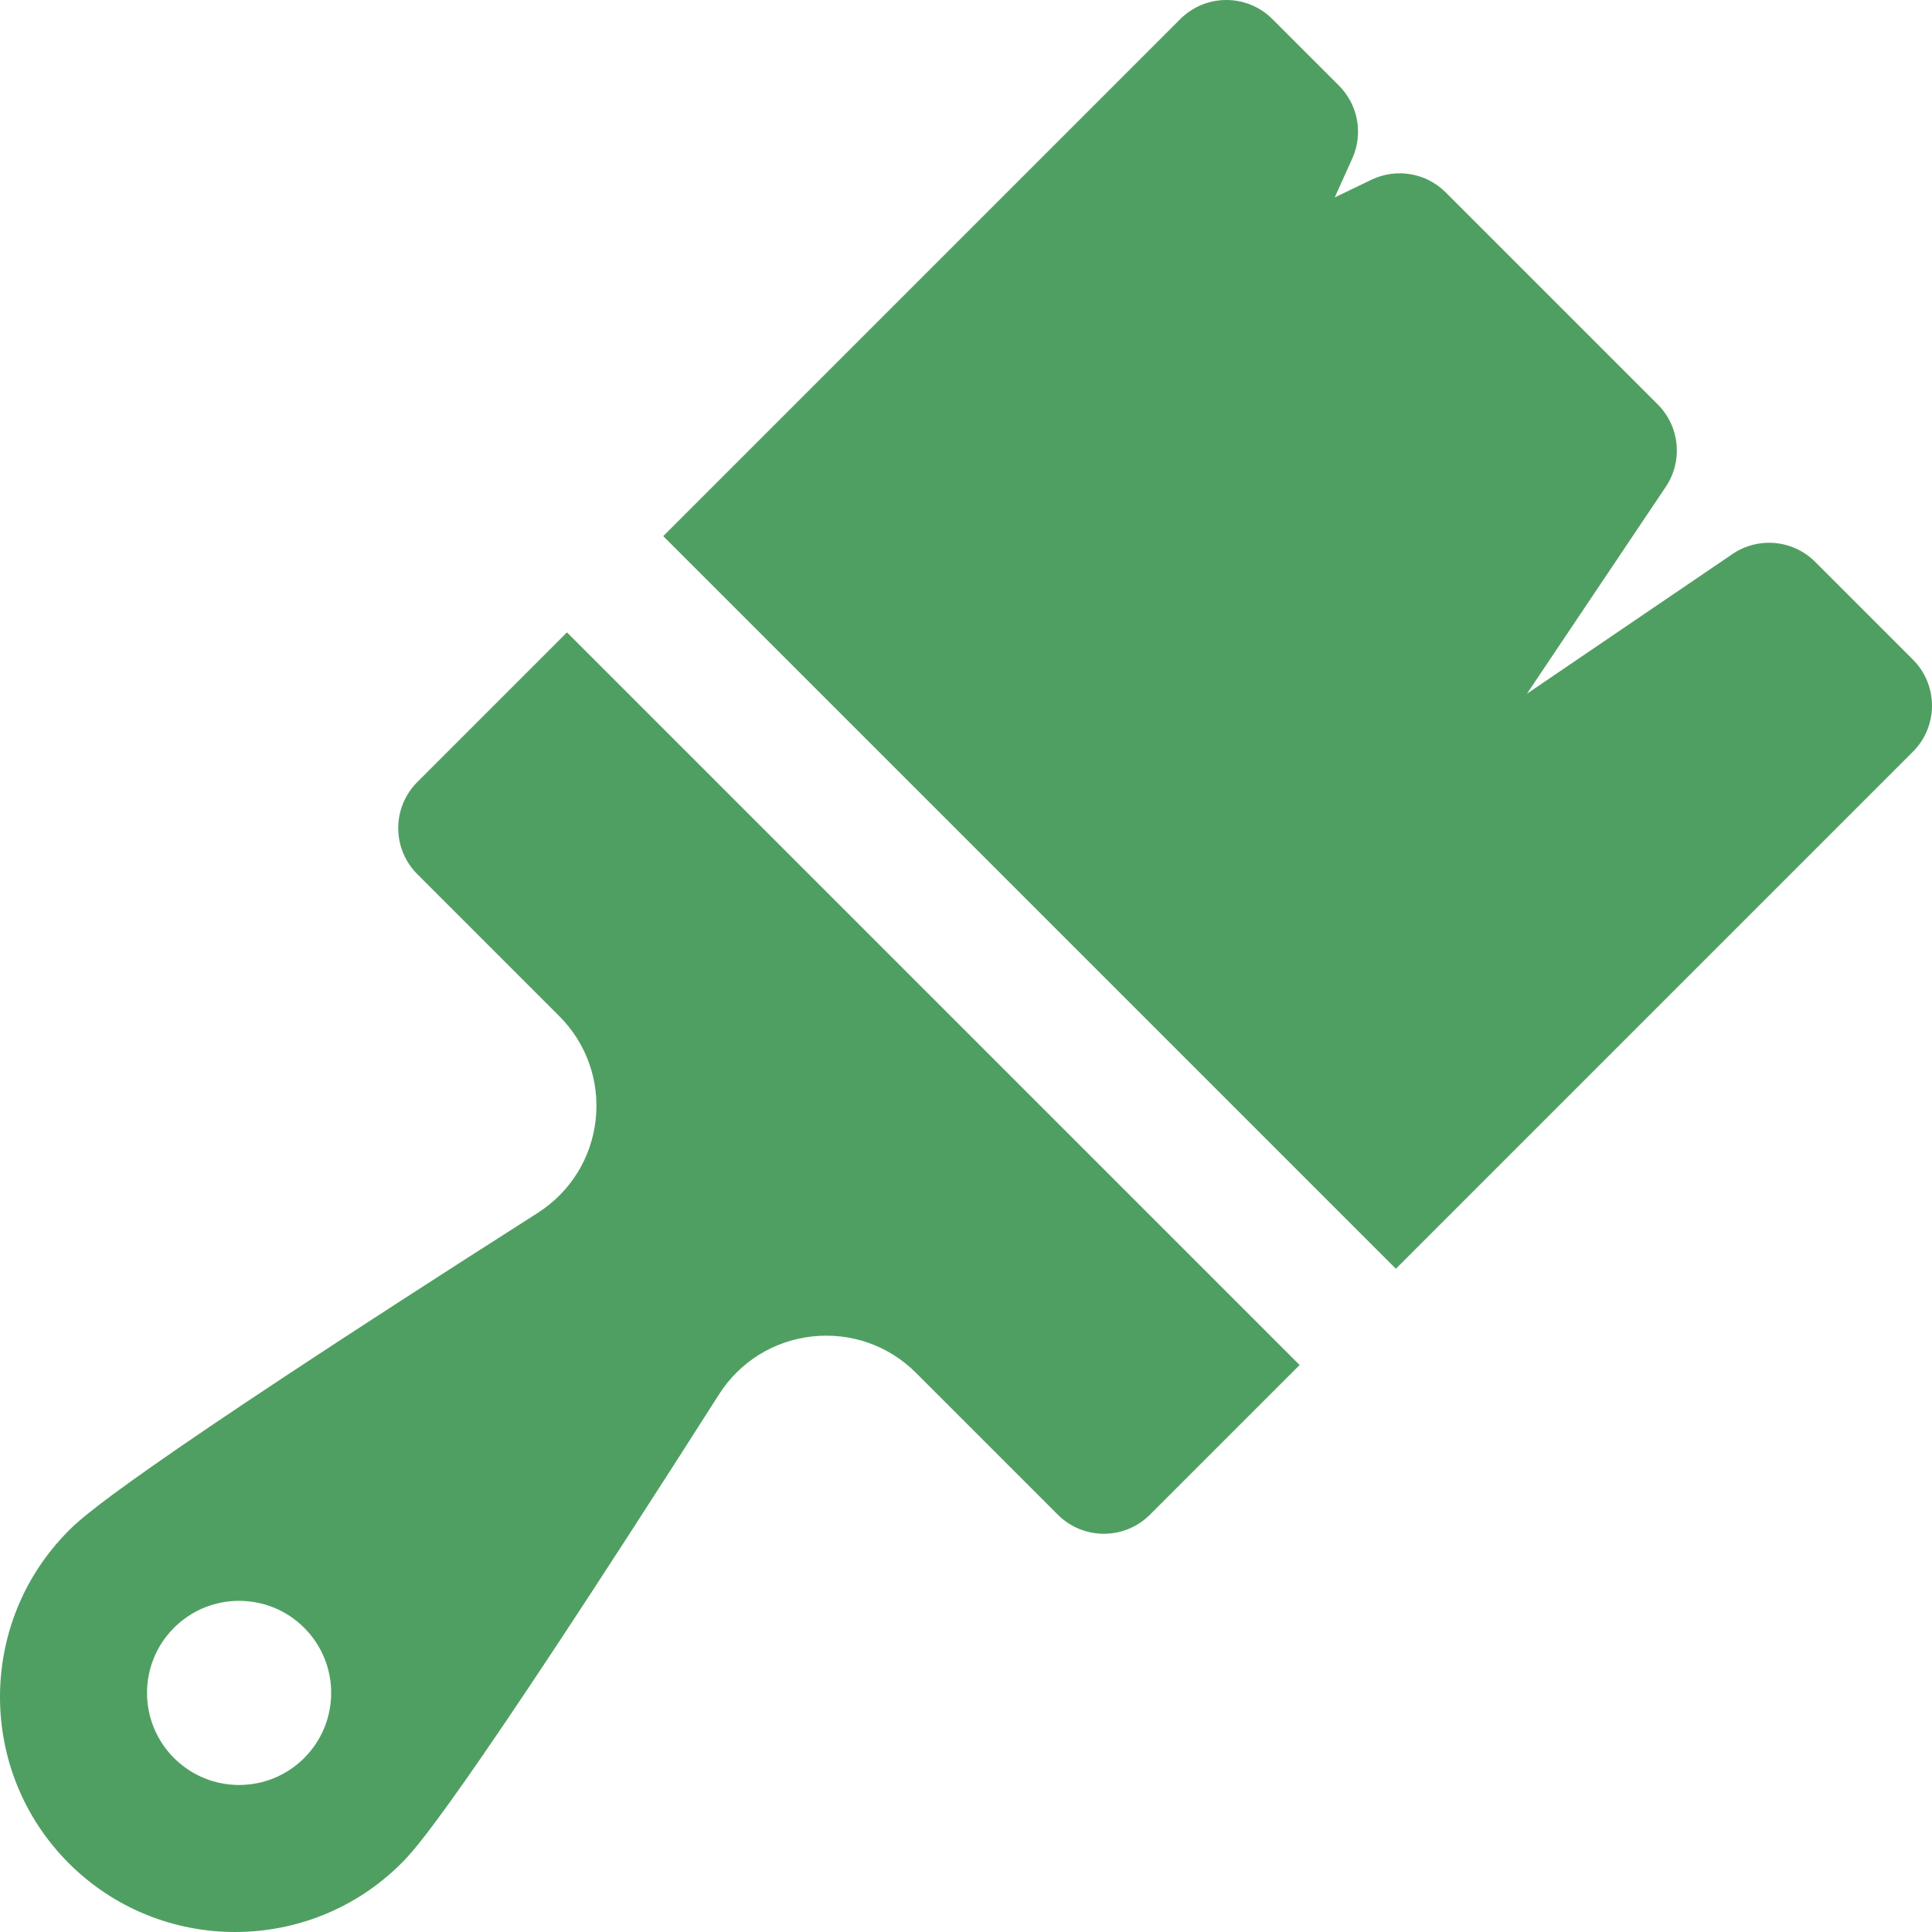
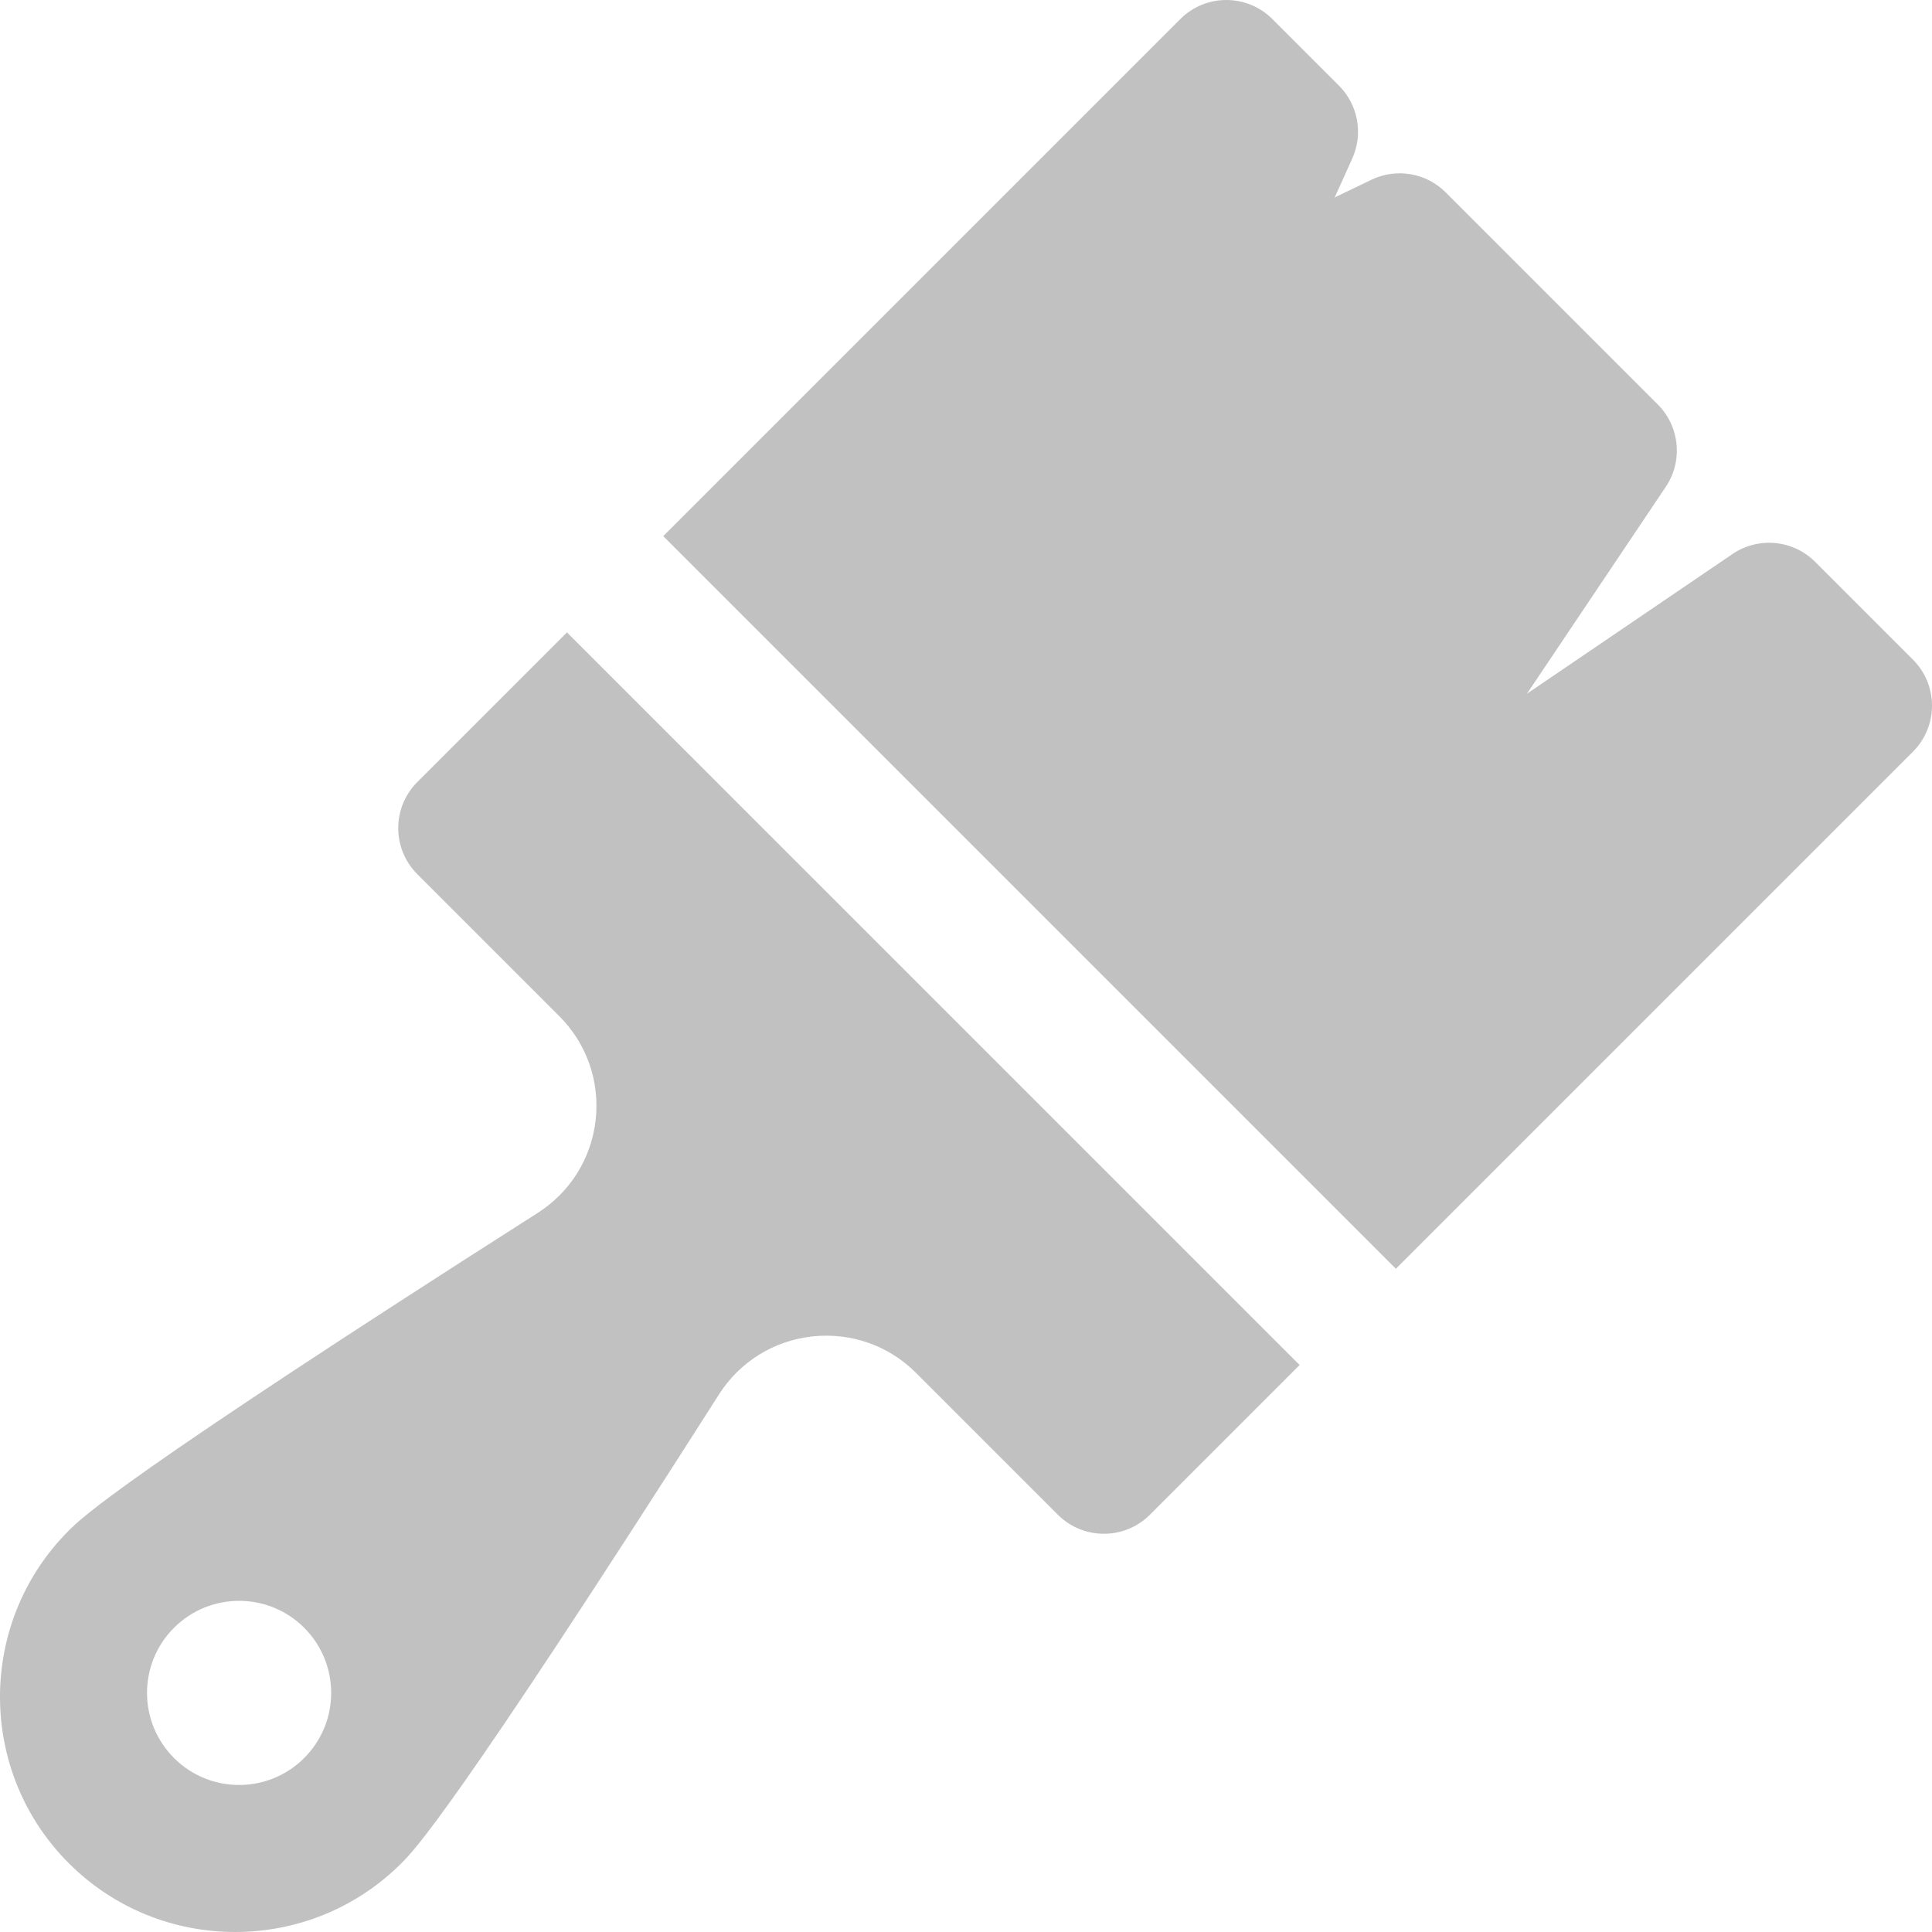
<svg xmlns="http://www.w3.org/2000/svg" version="1.1" id="Capa_1" x="0px" y="0px" viewBox="0 0 444.892 444.892" style="enable-background:new 0 0 444.892 444.892;">
  <g id="XMLID_476_">
-     <path id="XMLID_503_" d="M440.498,173.103c5.858-5.857,5.858-15.355,0-21.213l-22.511-22.511c-5.091-5.091-13.084-5.846-19.038-1.8 l-47.332,32.17l31.975-47.652c3.993-5.951,3.219-13.897-1.85-18.964l-48.83-48.83c-4.508-4.508-11.372-5.675-17.114-2.908 l-8.443,4.065l4.043-8.97c2.563-5.685,1.341-12.361-3.068-16.771L293.002,4.393c-5.857-5.857-15.355-5.857-21.213,0 l-119.06,119.059l168.71,168.71L440.498,173.103z" style="fill: rgb(80, 159, 98);" />
-     <path id="XMLID_1199_" d="M130.56,145.622l-34.466,34.466c-2.813,2.813-4.394,6.628-4.394,10.606s1.58,7.794,4.394,10.606 l32.694,32.694c6.299,6.299,9.354,14.992,8.382,23.849c-0.971,8.851-5.843,16.677-13.366,21.473 C27.736,340.554,18.781,349.51,15.839,352.453c-21.119,21.118-21.119,55.48,0,76.6c21.14,21.14,55.504,21.098,76.6,0 c2.944-2.943,11.902-11.902,73.136-107.965c4.784-7.505,12.607-12.366,21.462-13.339c8.883-0.969,17.575,2.071,23.859,8.354 l32.694,32.694c5.857,5.857,15.356,5.857,21.213,0l34.467-34.467L130.56,145.622z M70.05,404.825c-8.28,8.28-21.704,8.28-29.983,0 c-8.28-8.28-8.28-21.704,0-29.983c8.28-8.28,21.704-8.28,29.983,0C78.33,383.121,78.33,396.545,70.05,404.825z" style="fill: rgb(80, 159, 98);" />
+     <path id="XMLID_503_" d="M440.498,173.103c5.858-5.857,5.858-15.355,0-21.213l-22.511-22.511c-5.091-5.091-13.084-5.846-19.038-1.8 l-47.332,32.17l31.975-47.652c3.993-5.951,3.219-13.897-1.85-18.964l-48.83-48.83c-4.508-4.508-11.372-5.675-17.114-2.908 l-8.443,4.065l4.043-8.97c2.563-5.685,1.341-12.361-3.068-16.771L293.002,4.393c-5.857-5.857-15.355-5.857-21.213,0 l-119.06,119.059l168.71,168.71L440.498,173.103z" style="fill: rgb(193, 193, 193);" />
+     <path id="XMLID_1199_" d="M130.56,145.622l-34.466,34.466c-2.813,2.813-4.394,6.628-4.394,10.606s1.58,7.794,4.394,10.606 l32.694,32.694c6.299,6.299,9.354,14.992,8.382,23.849c-0.971,8.851-5.843,16.677-13.366,21.473 C27.736,340.554,18.781,349.51,15.839,352.453c-21.119,21.118-21.119,55.48,0,76.6c21.14,21.14,55.504,21.098,76.6,0 c2.944-2.943,11.902-11.902,73.136-107.965c4.784-7.505,12.607-12.366,21.462-13.339c8.883-0.969,17.575,2.071,23.859,8.354 l32.694,32.694c5.857,5.857,15.356,5.857,21.213,0l34.467-34.467L130.56,145.622z M70.05,404.825c-8.28,8.28-21.704,8.28-29.983,0 c-8.28-8.28-8.28-21.704,0-29.983c8.28-8.28,21.704-8.28,29.983,0C78.33,383.121,78.33,396.545,70.05,404.825z" style="fill: rgb(193, 193, 193);" />
  </g>
  <g />
  <g />
  <g />
  <g />
  <g />
  <g />
  <g />
  <g />
  <g />
  <g />
  <g />
  <g />
  <g />
  <g />
  <g />
</svg>
